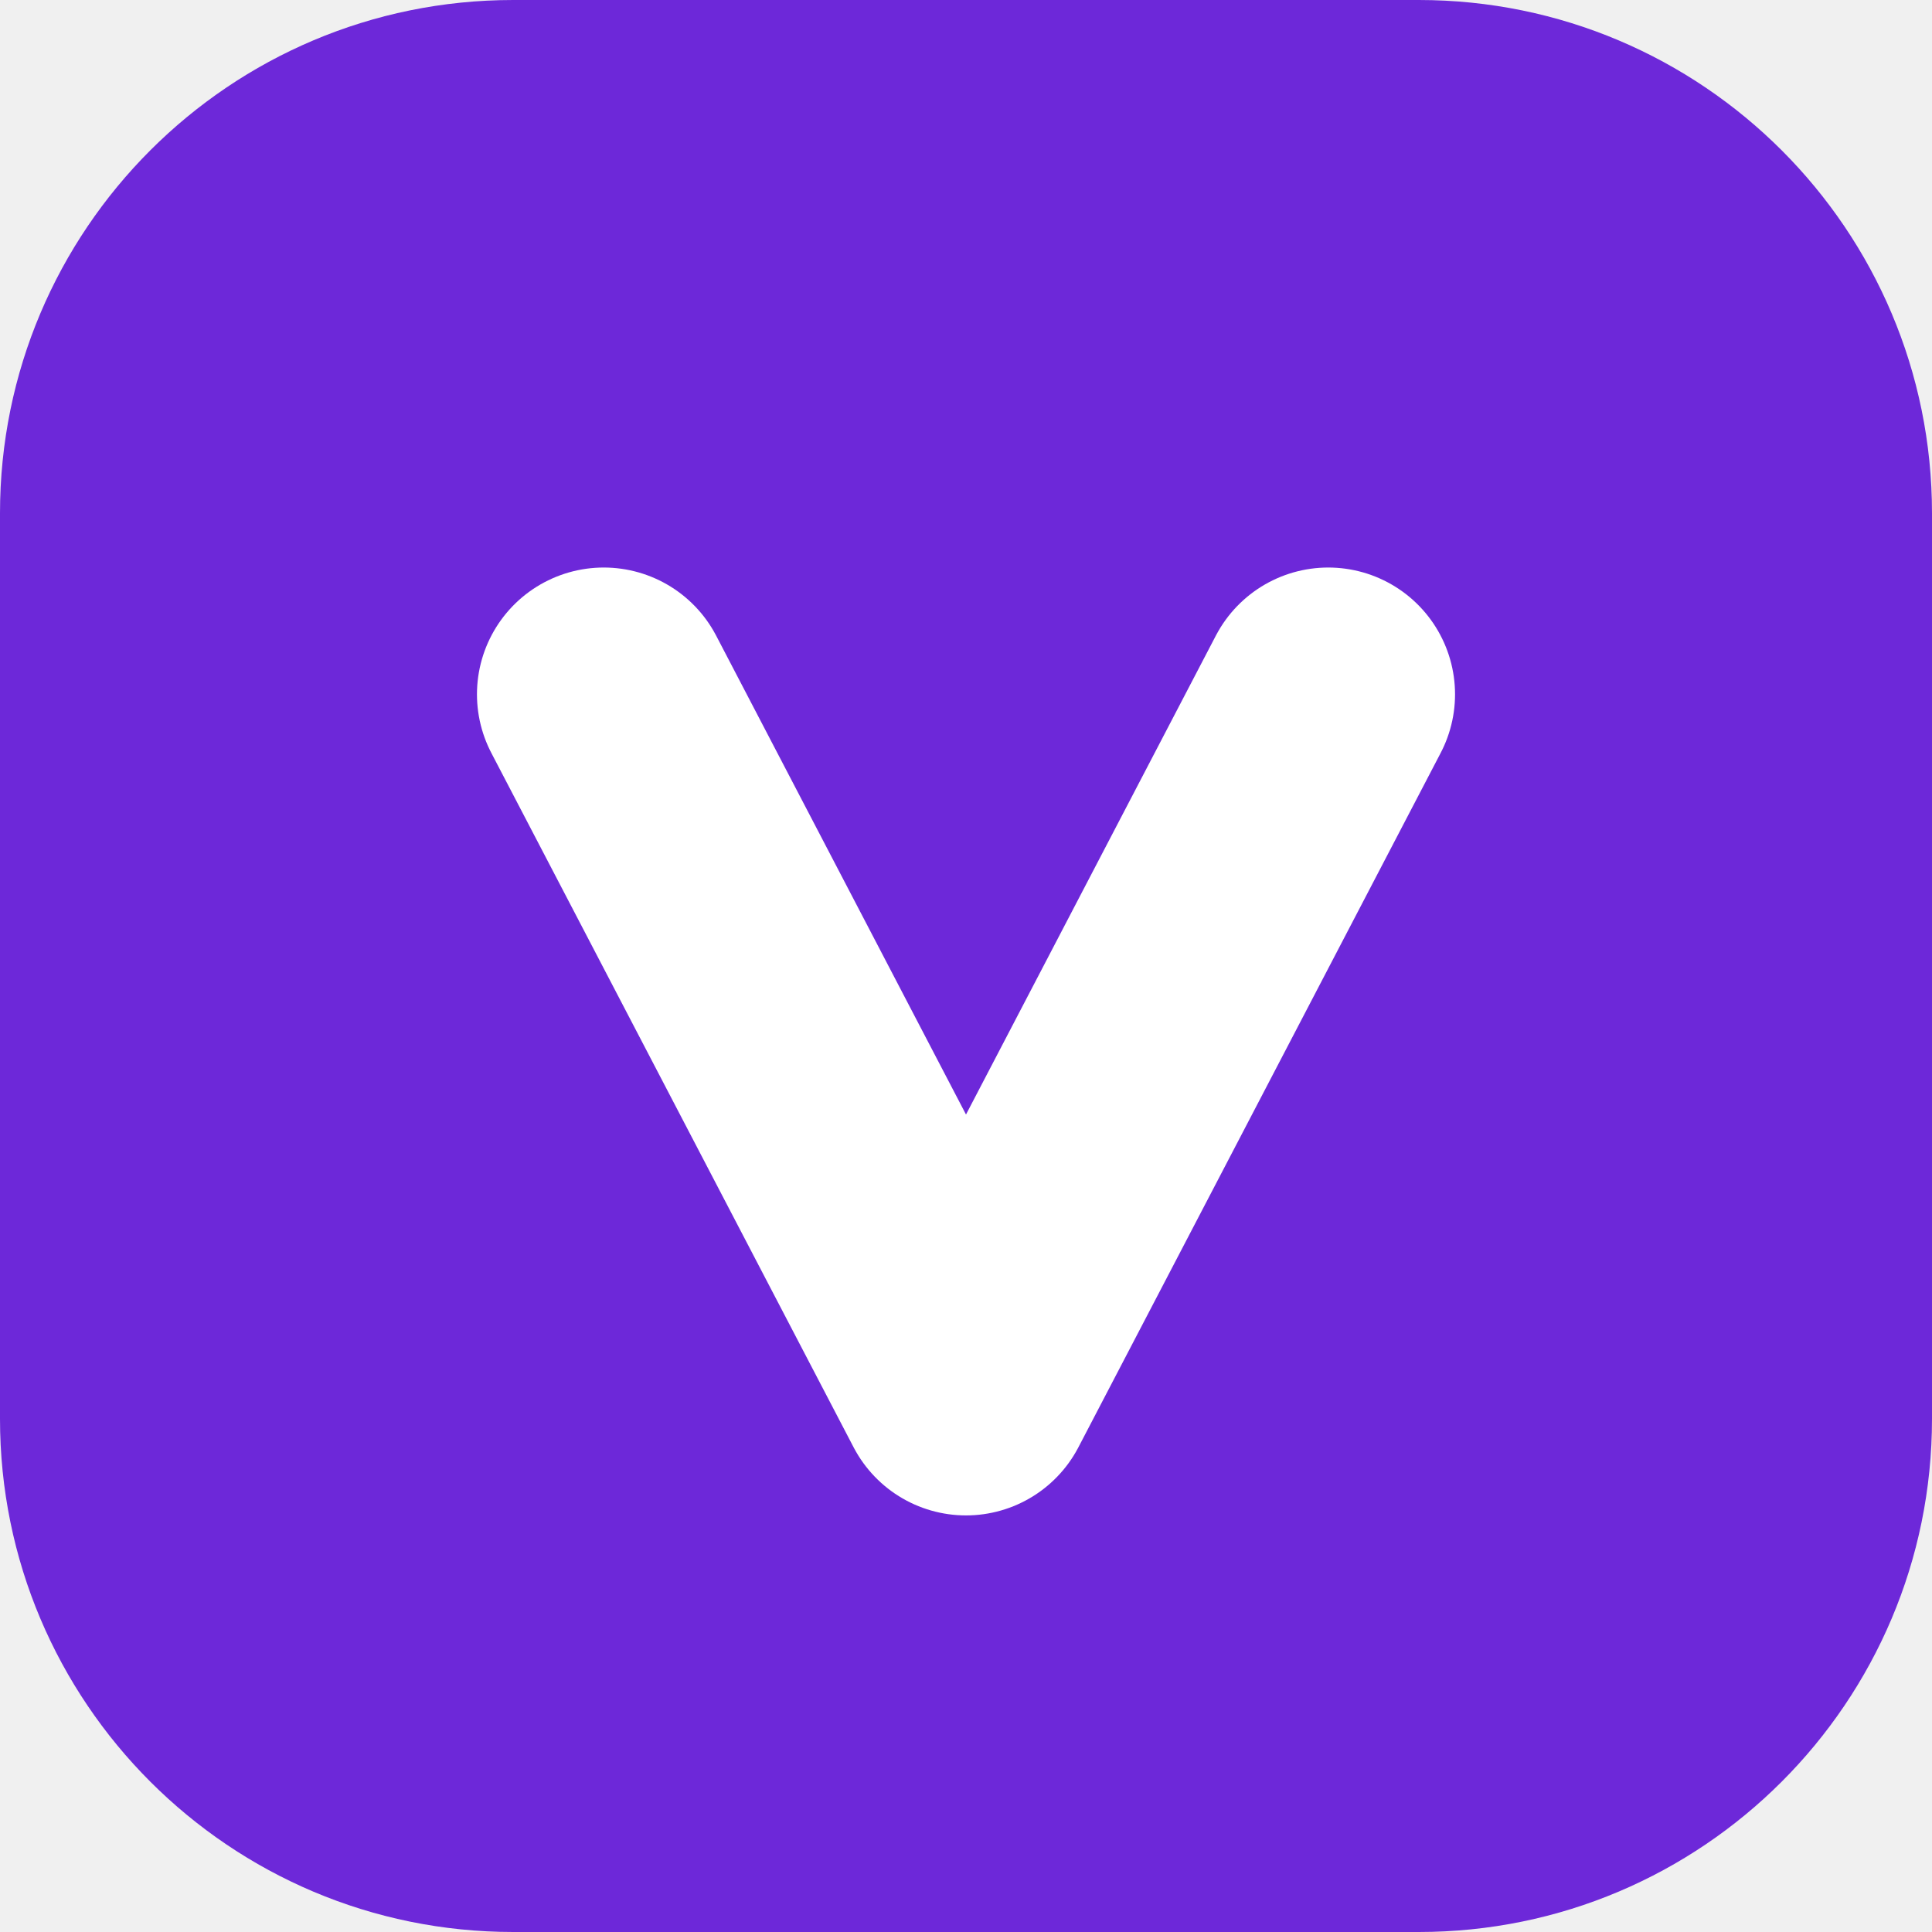
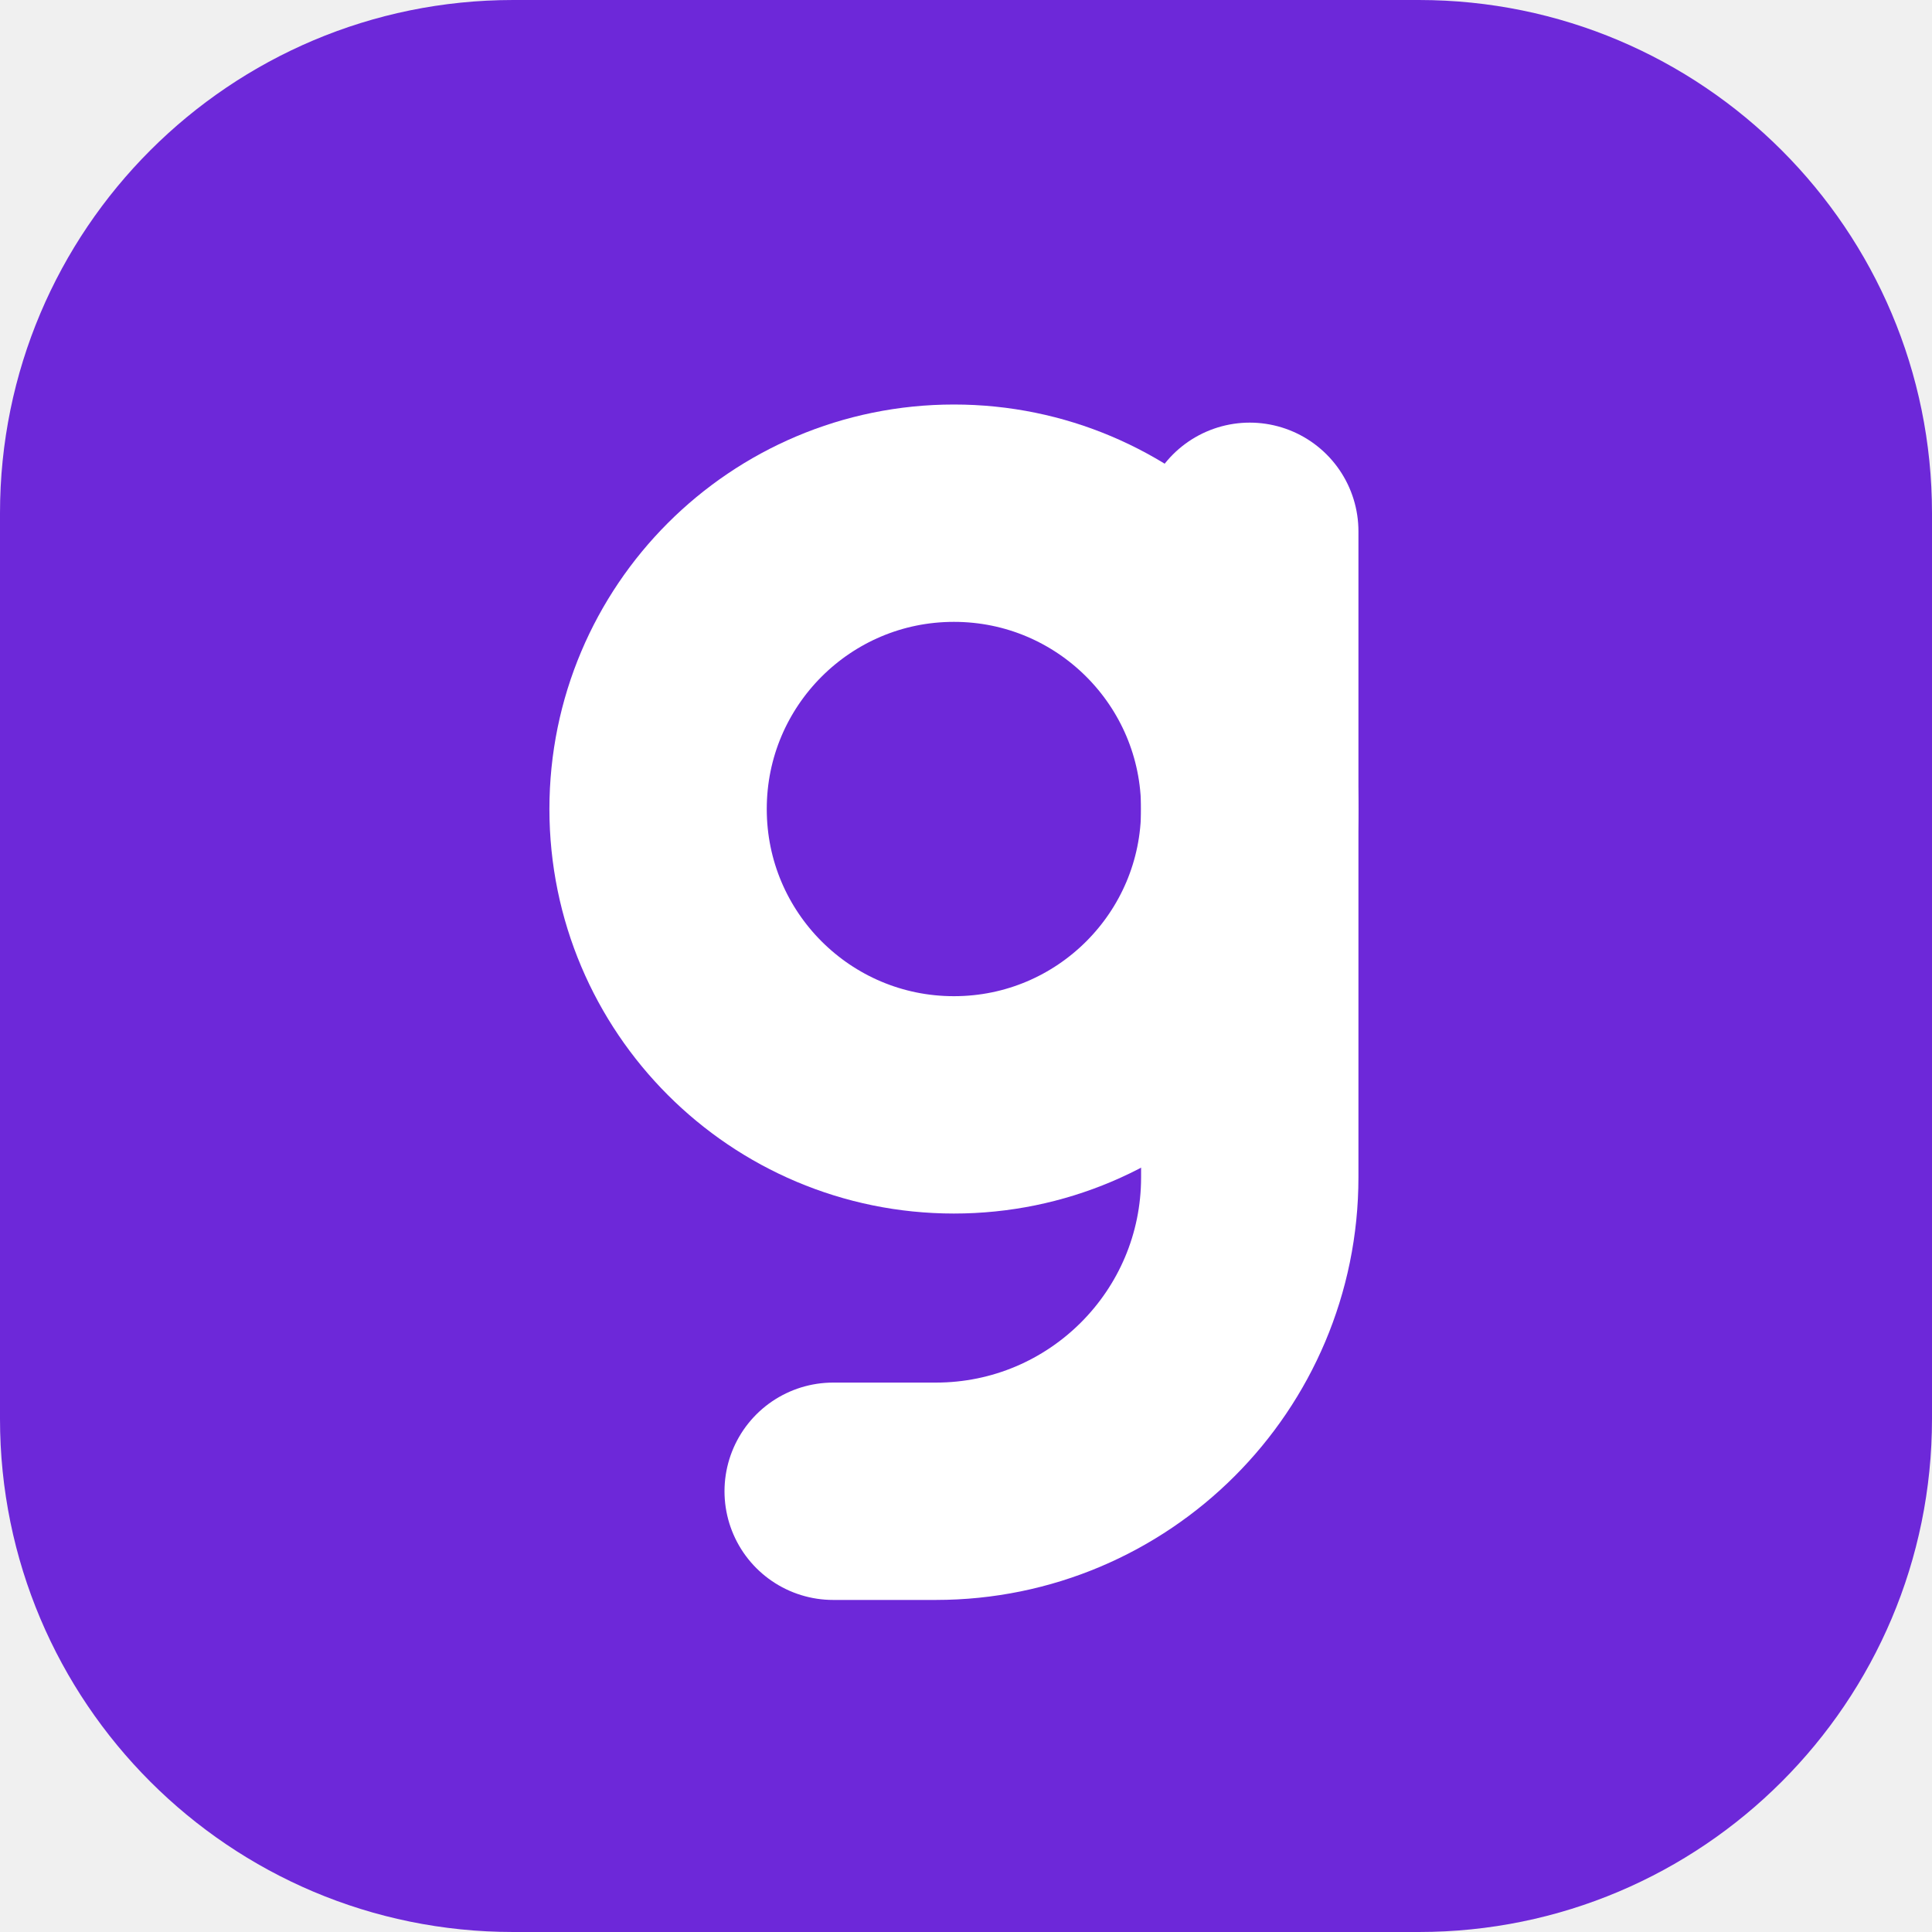
<svg xmlns="http://www.w3.org/2000/svg" width="32" height="32" viewBox="0 0 32 32" fill="none">
  <rect width="32" height="32" rx="8.5" fill="#6D28D9" />
-   <polyline points="10,11.5 16,23 22,11.5" stroke="#ffffff" stroke-width="4.2" stroke-linecap="round" stroke-linejoin="round" />
+   <circle cx="15.8" cy="13.4" r="4.9" stroke="#ffffff" stroke-width="3.6" fill="none" />
+   <path d="M20.7 8.8v10.7a5.2 5.2 0 0 1-5.2 5.2h-1.7" stroke="#ffffff" stroke-width="3.6" stroke-linecap="round" stroke-linejoin="round" fill="none" />
</svg>
